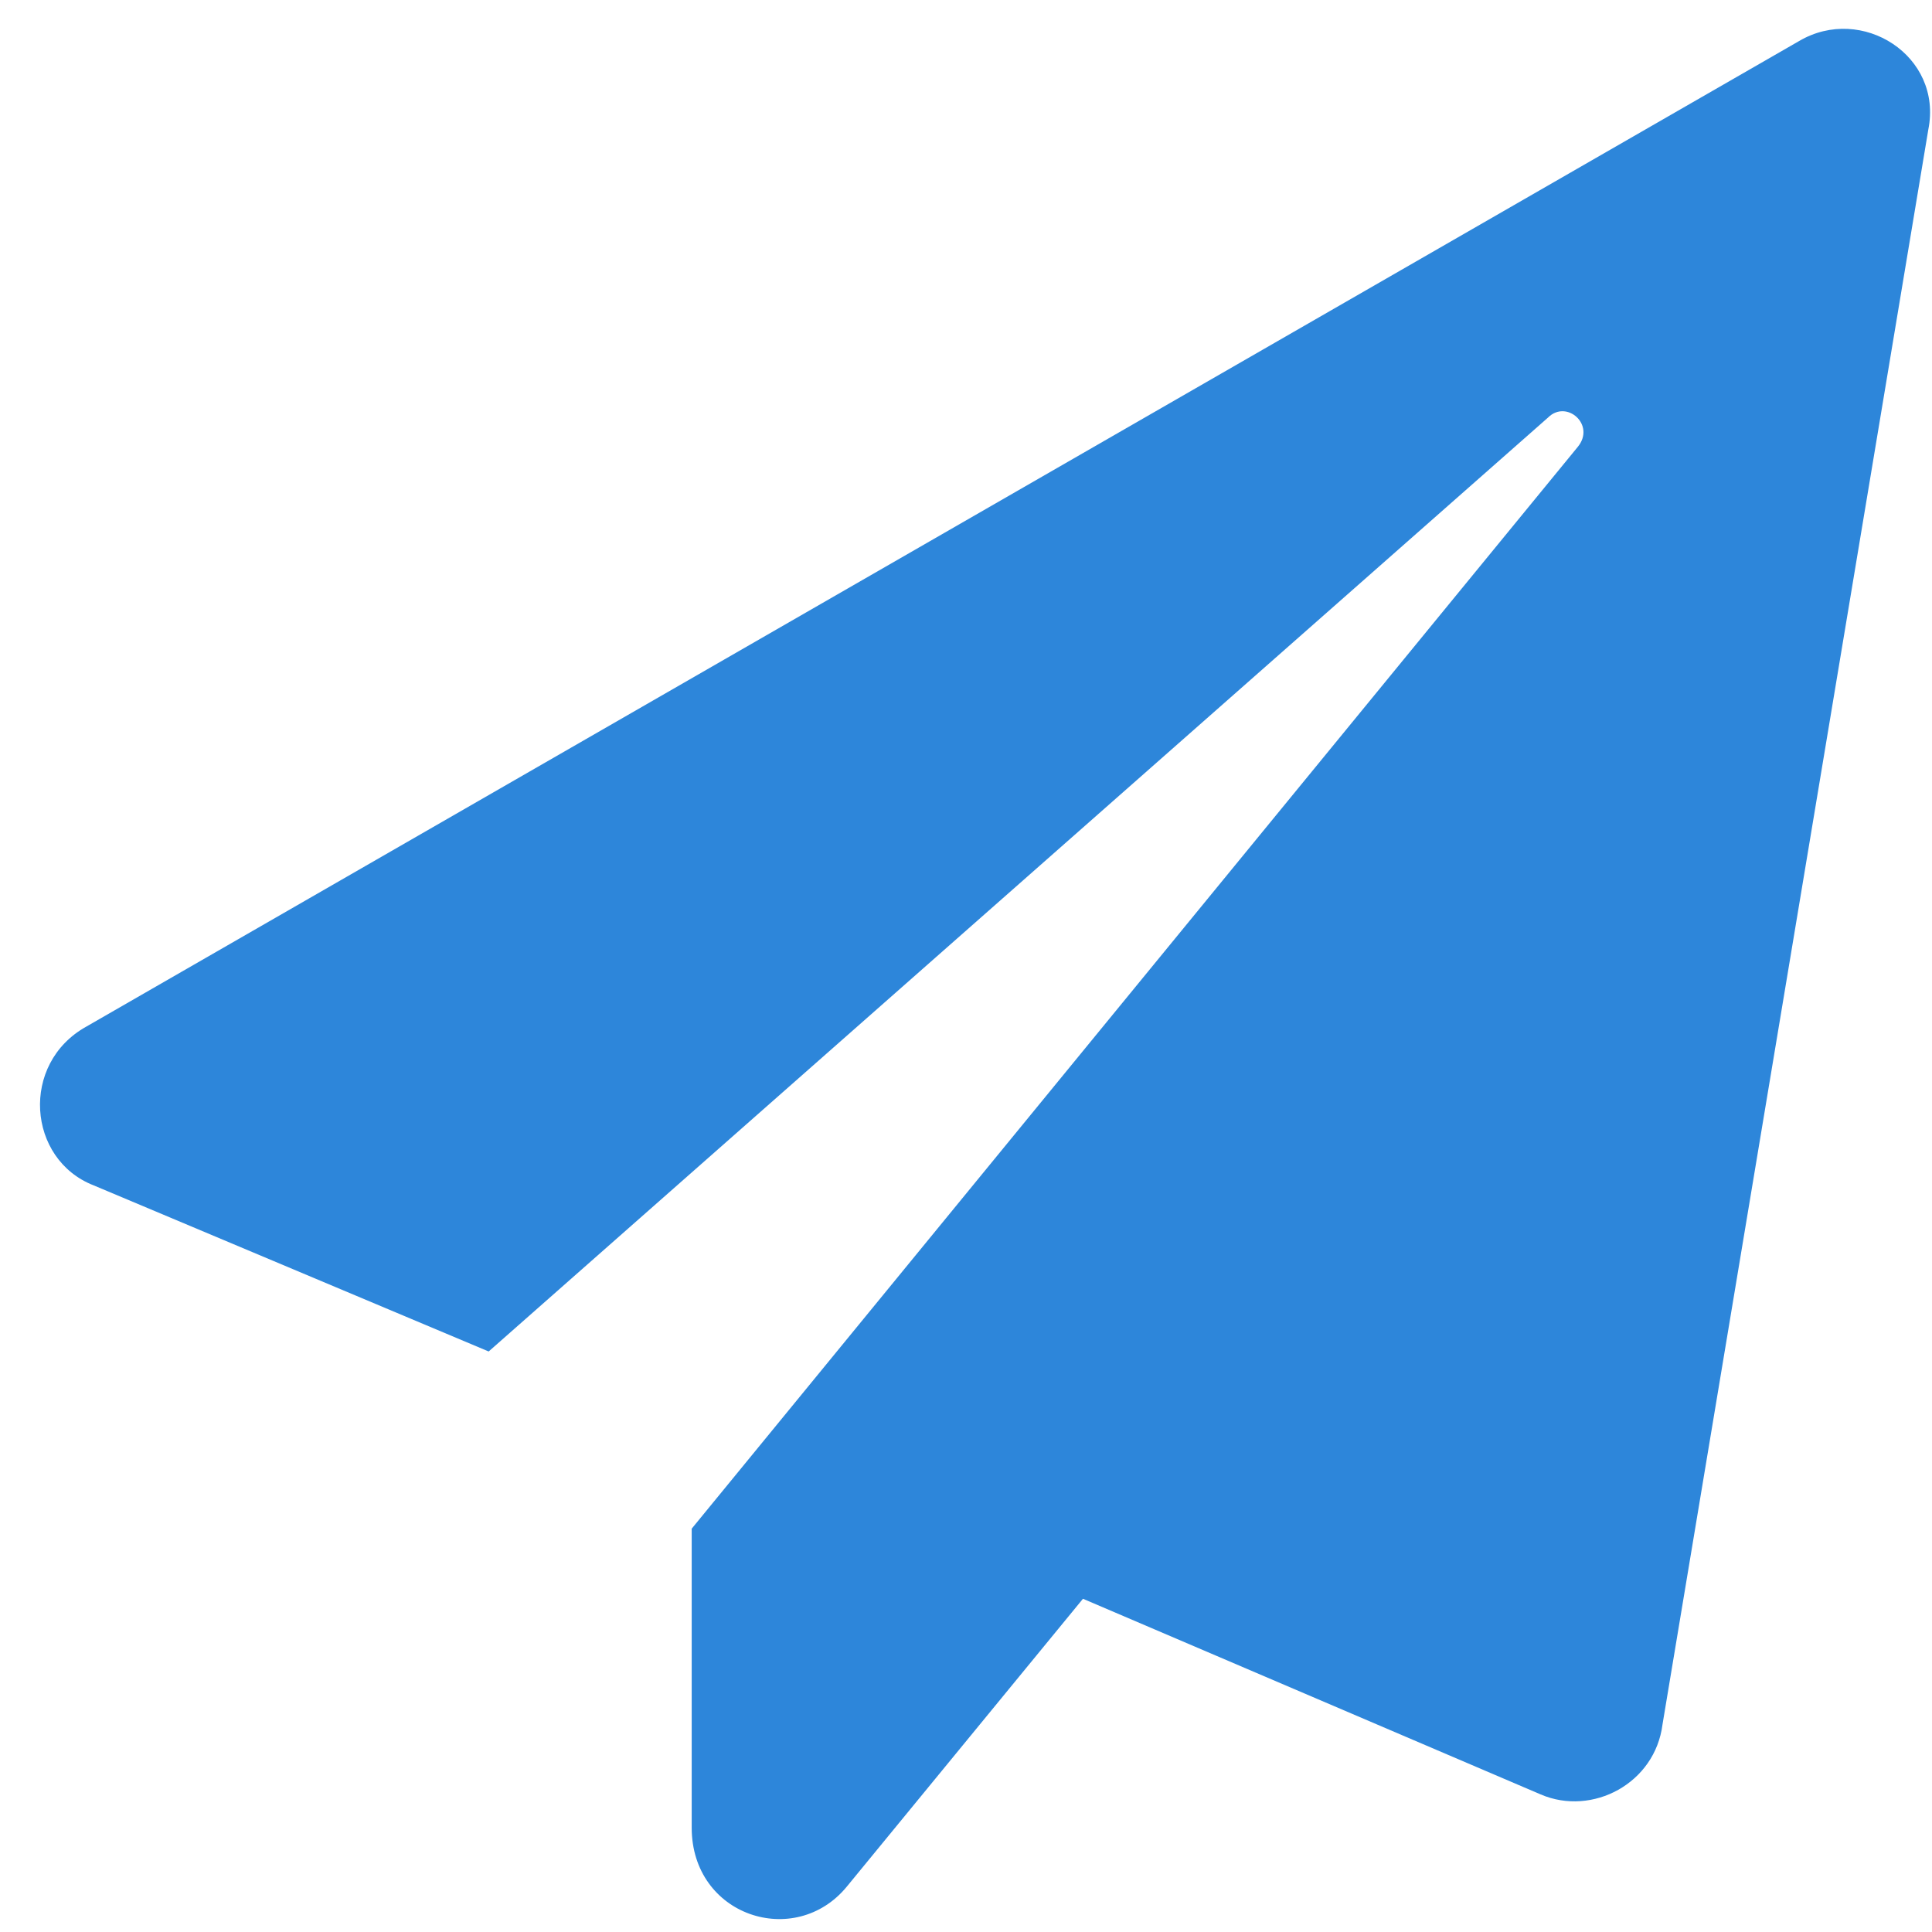
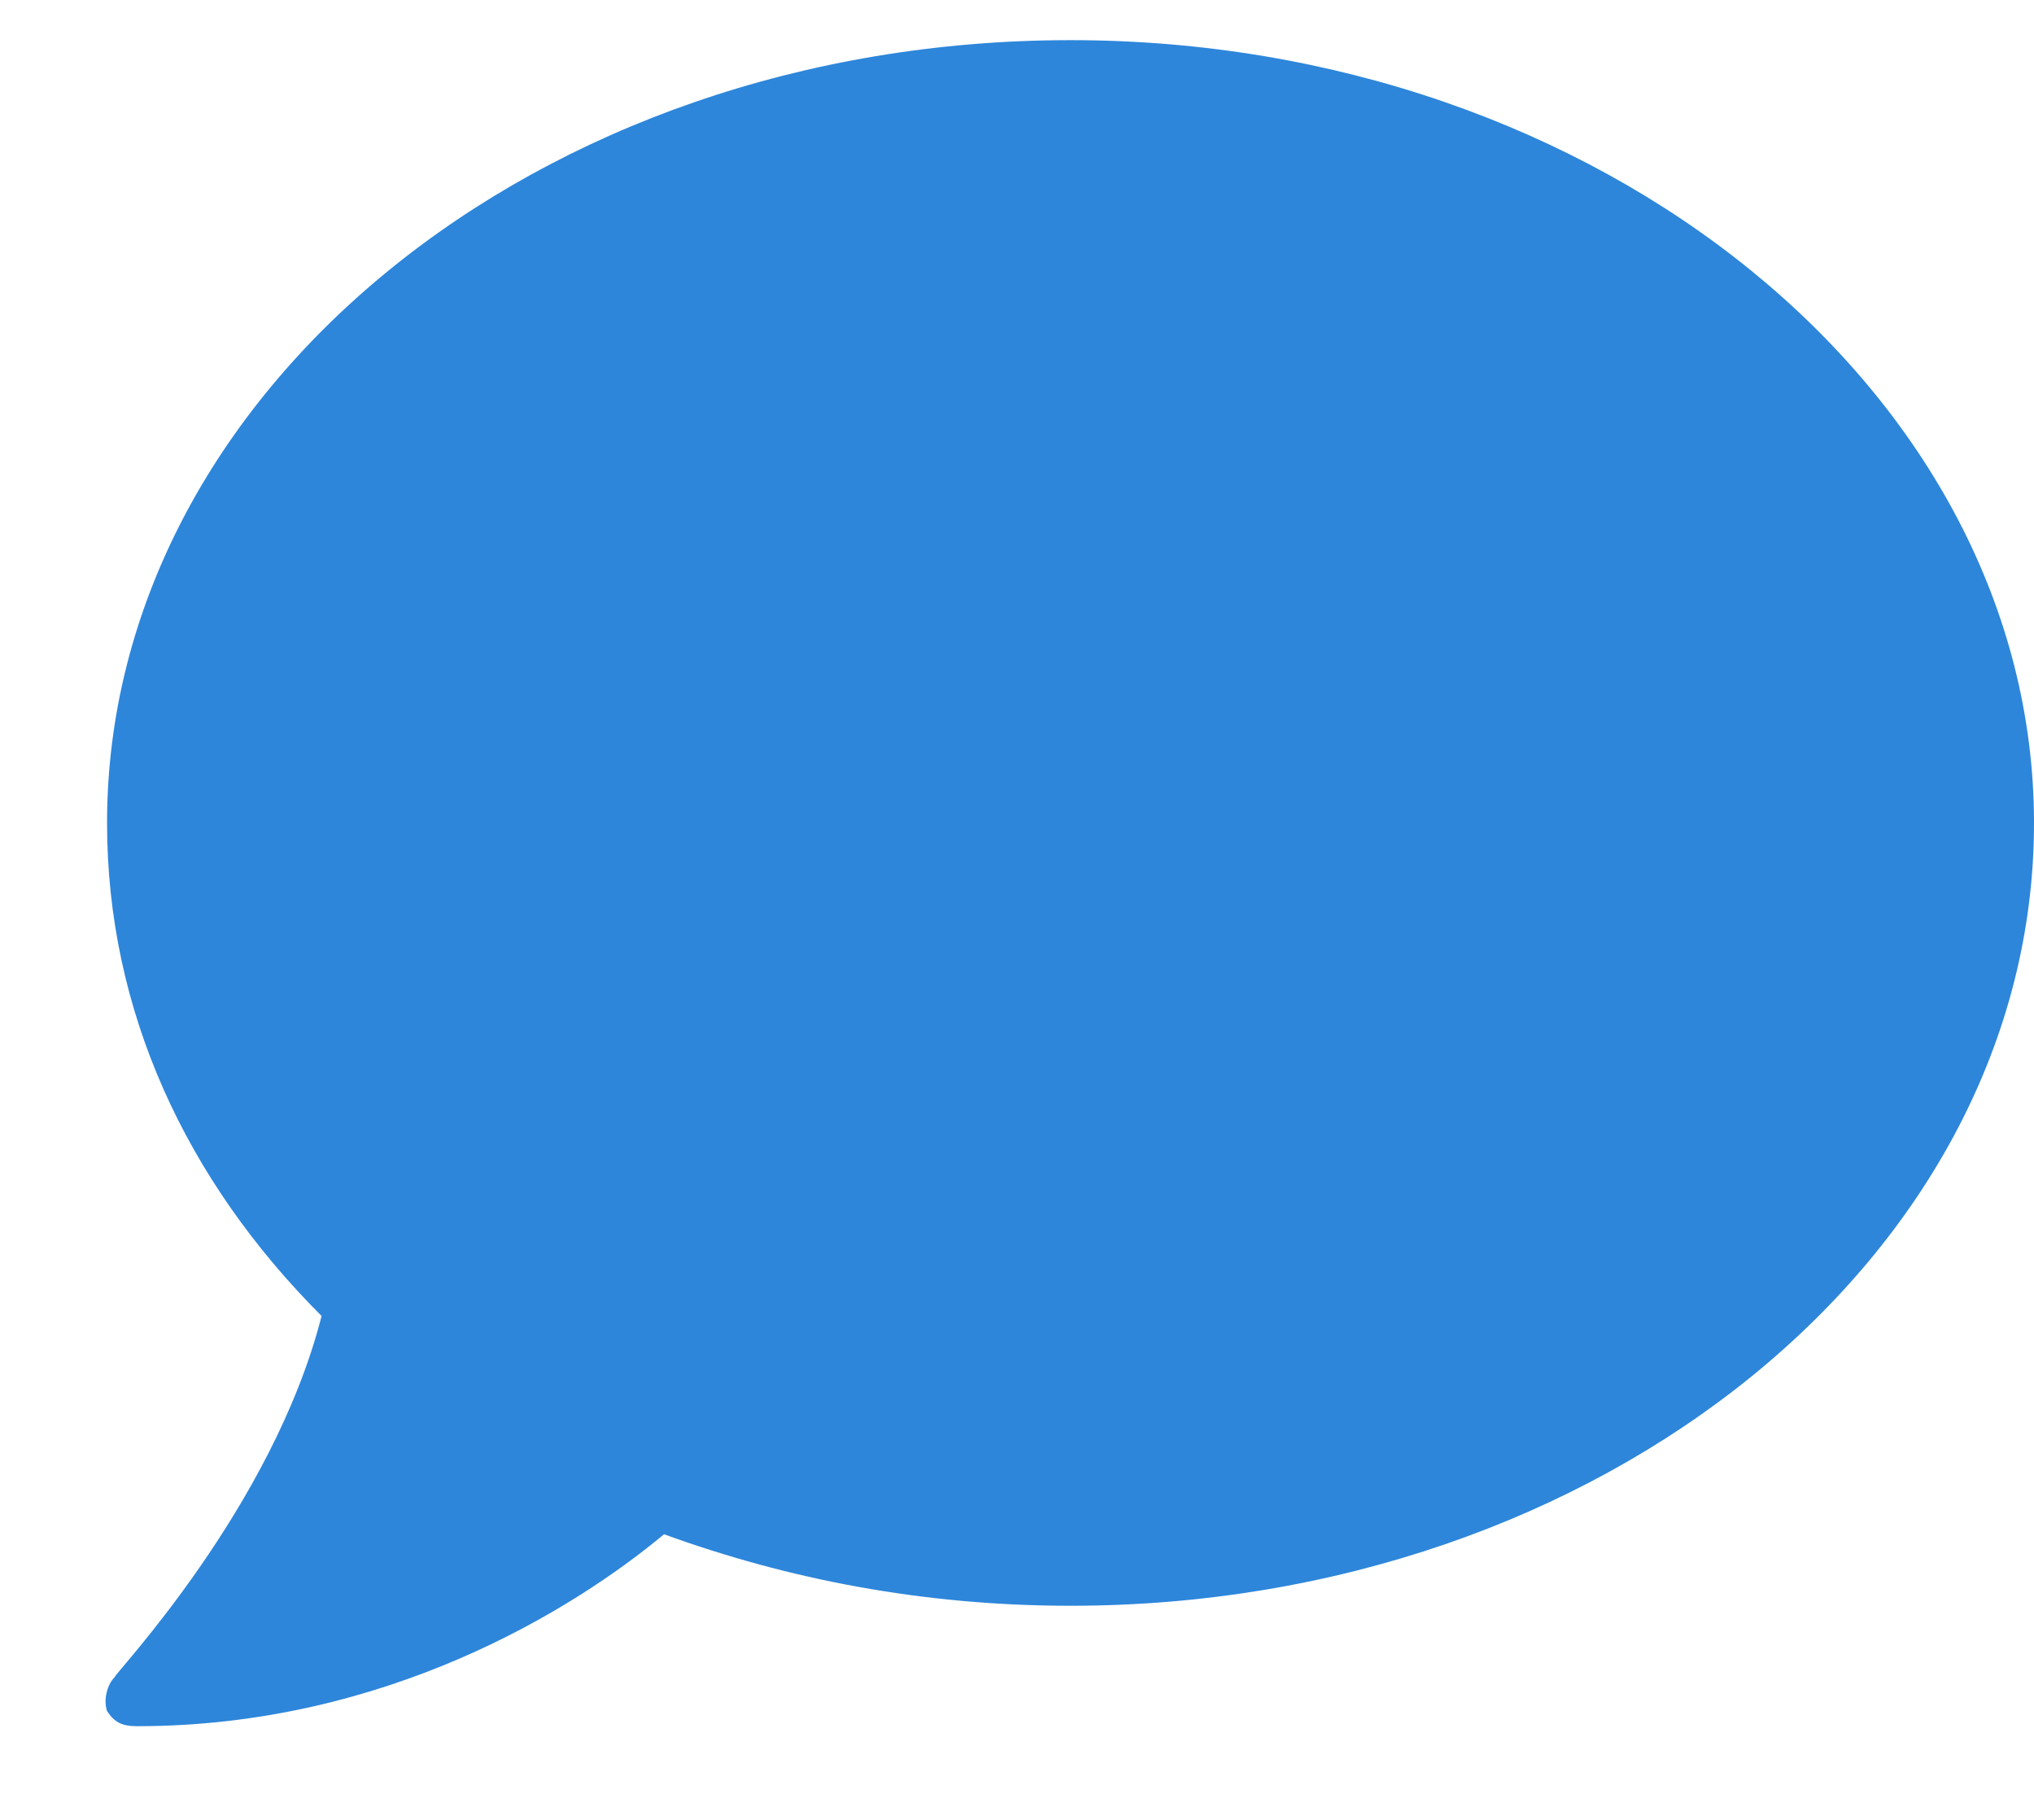
- <svg xmlns="http://www.w3.org/2000/svg" width="46" height="46" viewBox="0 0 46 46" fill="none">
-   <path d="M42.836 0.977L2.055 24.443C0.473 25.322 0.648 27.607 2.23 28.223L11.635 32.178L36.859 9.941C37.299 9.502 38.002 10.117 37.562 10.645L16.469 36.397V43.516C16.469 45.625 18.93 46.416 20.16 44.922L25.785 38.066L36.684 42.725C37.914 43.252 39.408 42.461 39.584 41.055L45.912 3.086C46.264 1.328 44.33 0.098 42.836 0.977Z" fill="#2D86DA" />
+ <svg xmlns="http://www.w3.org/2000/svg" width="19" height="17" viewBox="0 0 19 17" fill="none">
+   <path d="M10 0.375C5.008 0.375 1 3.68 1 7.688C1 9.445 1.738 11.027 3.004 12.293C2.547 14.086 1.07 15.633 1.07 15.668C1 15.738 0.965 15.879 1 15.984C1.07 16.09 1.141 16.125 1.281 16.125C3.602 16.125 5.359 15.035 6.203 14.332C7.363 14.754 8.629 15 10 15C14.957 15 19 11.73 19 7.688C19 3.68 14.957 0.375 10 0.375Z" fill="#2D86DA" />
</svg>
